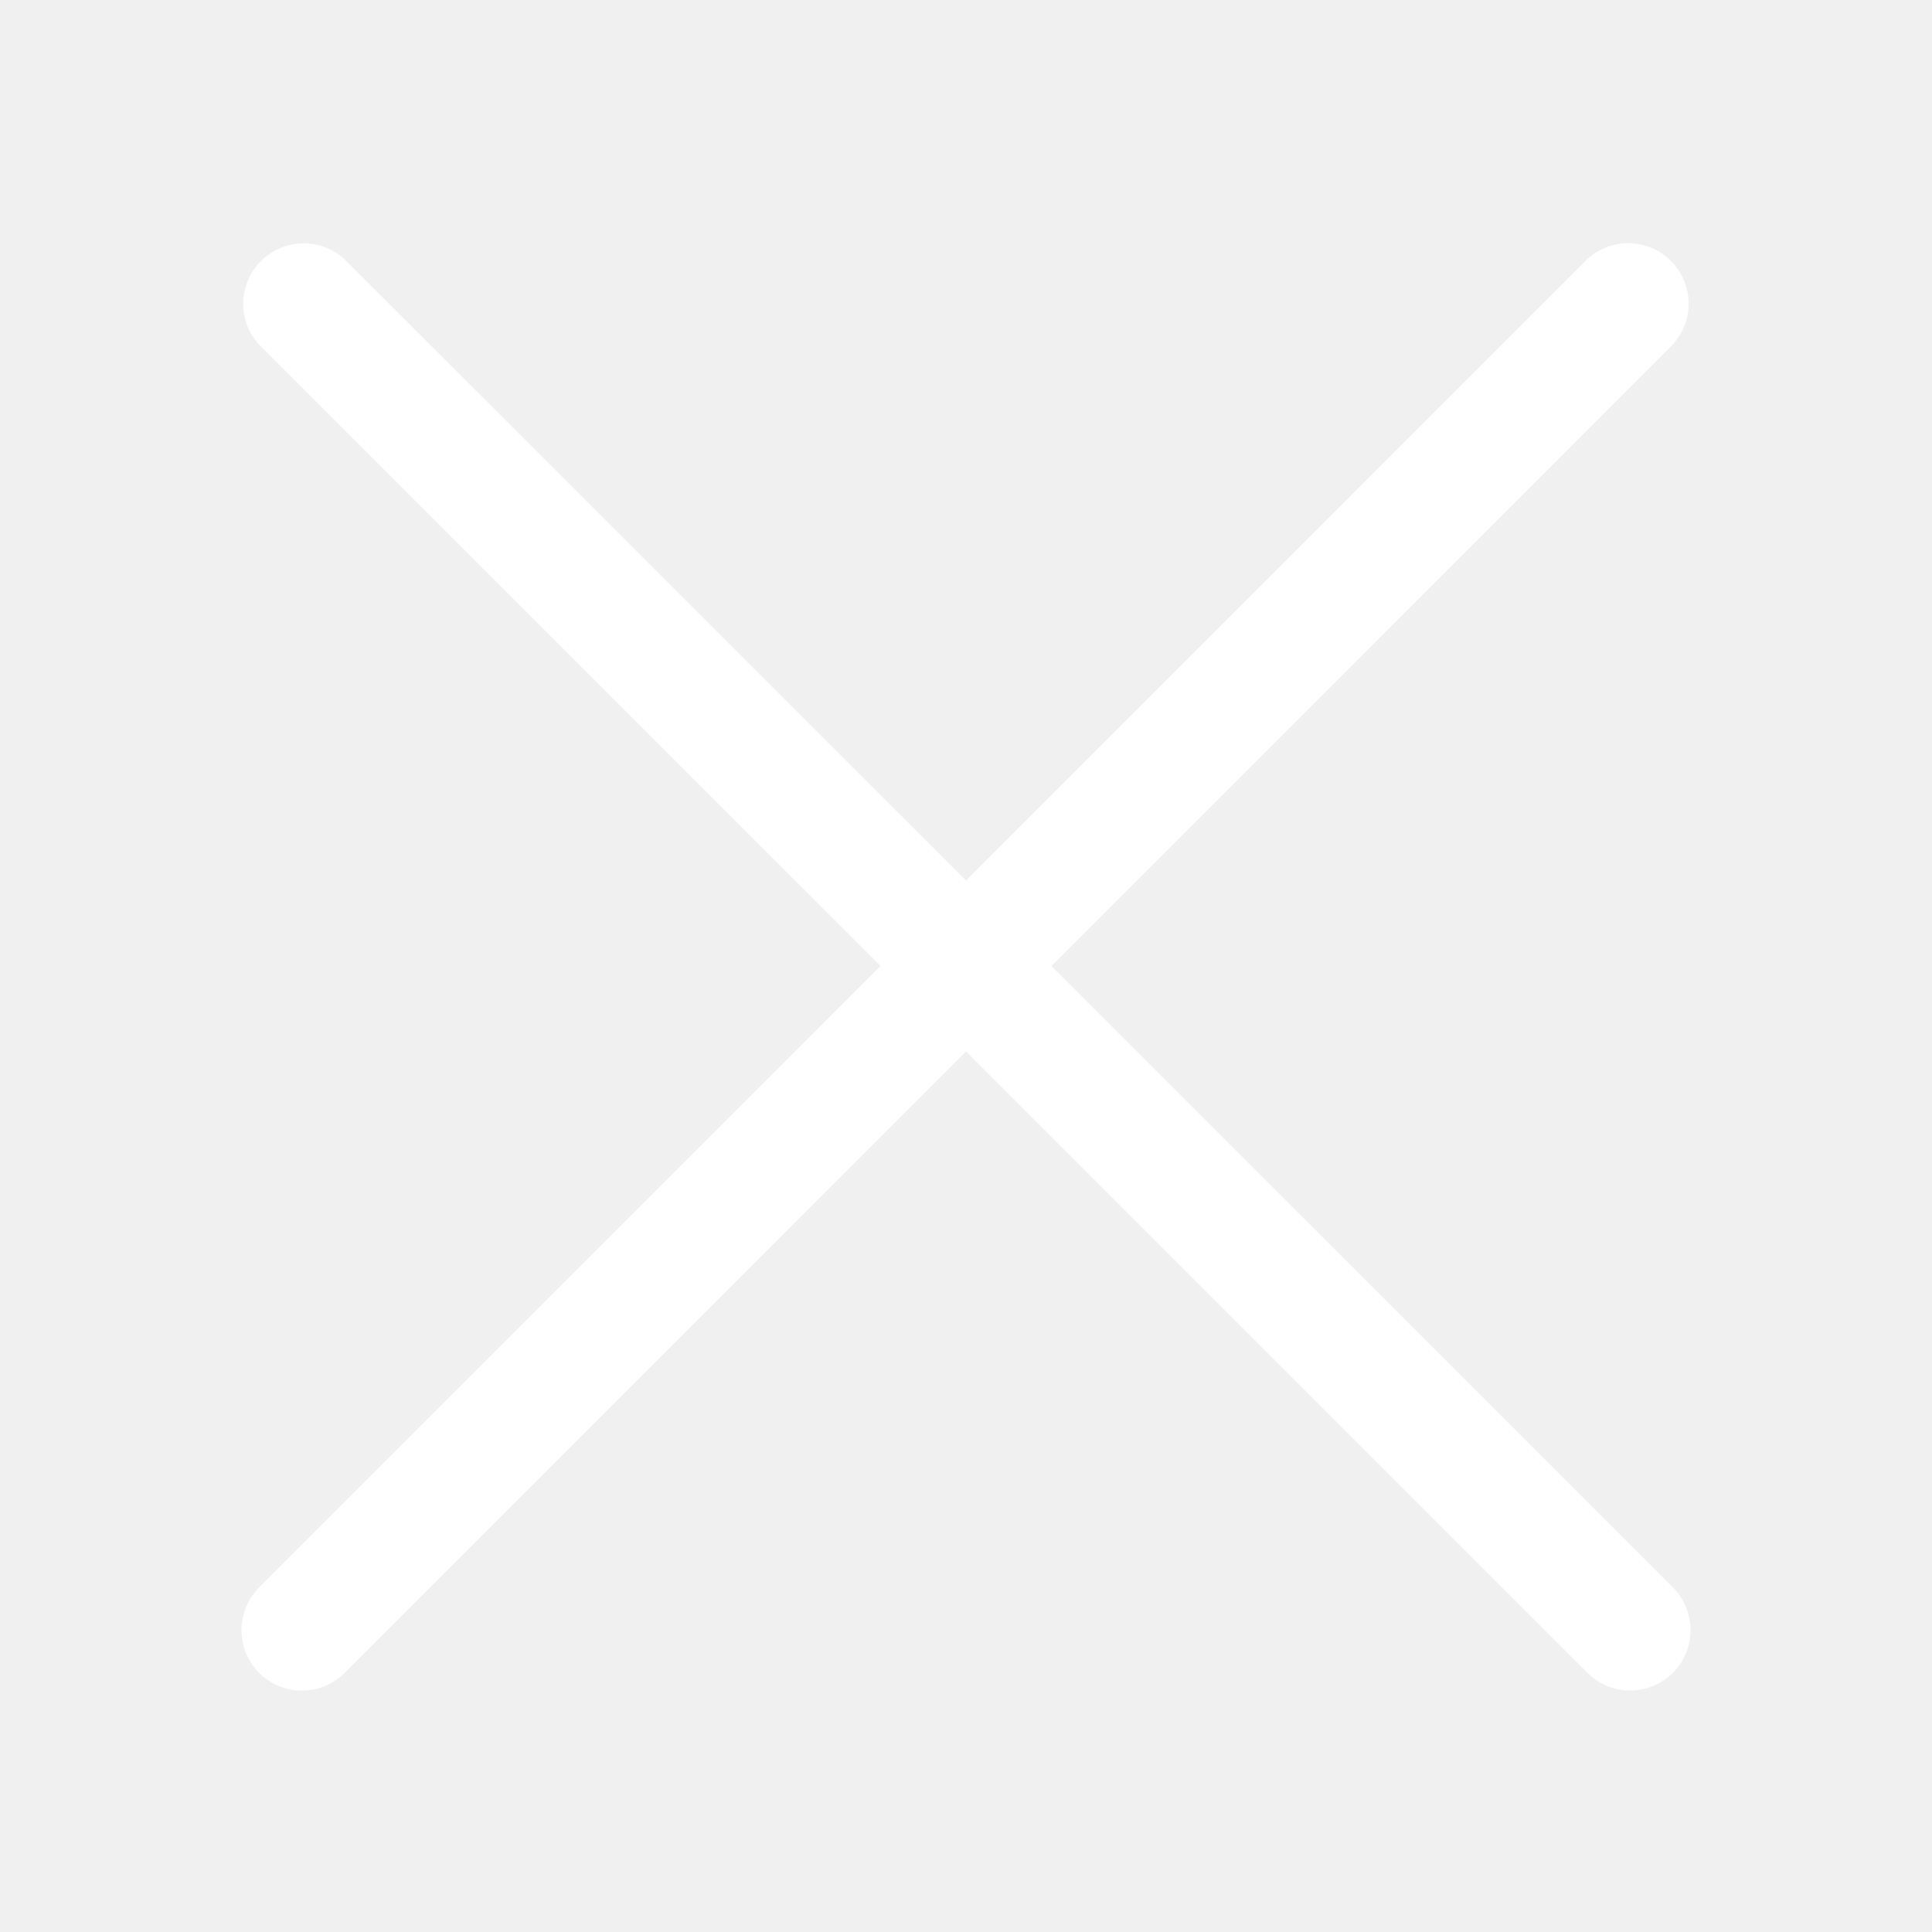
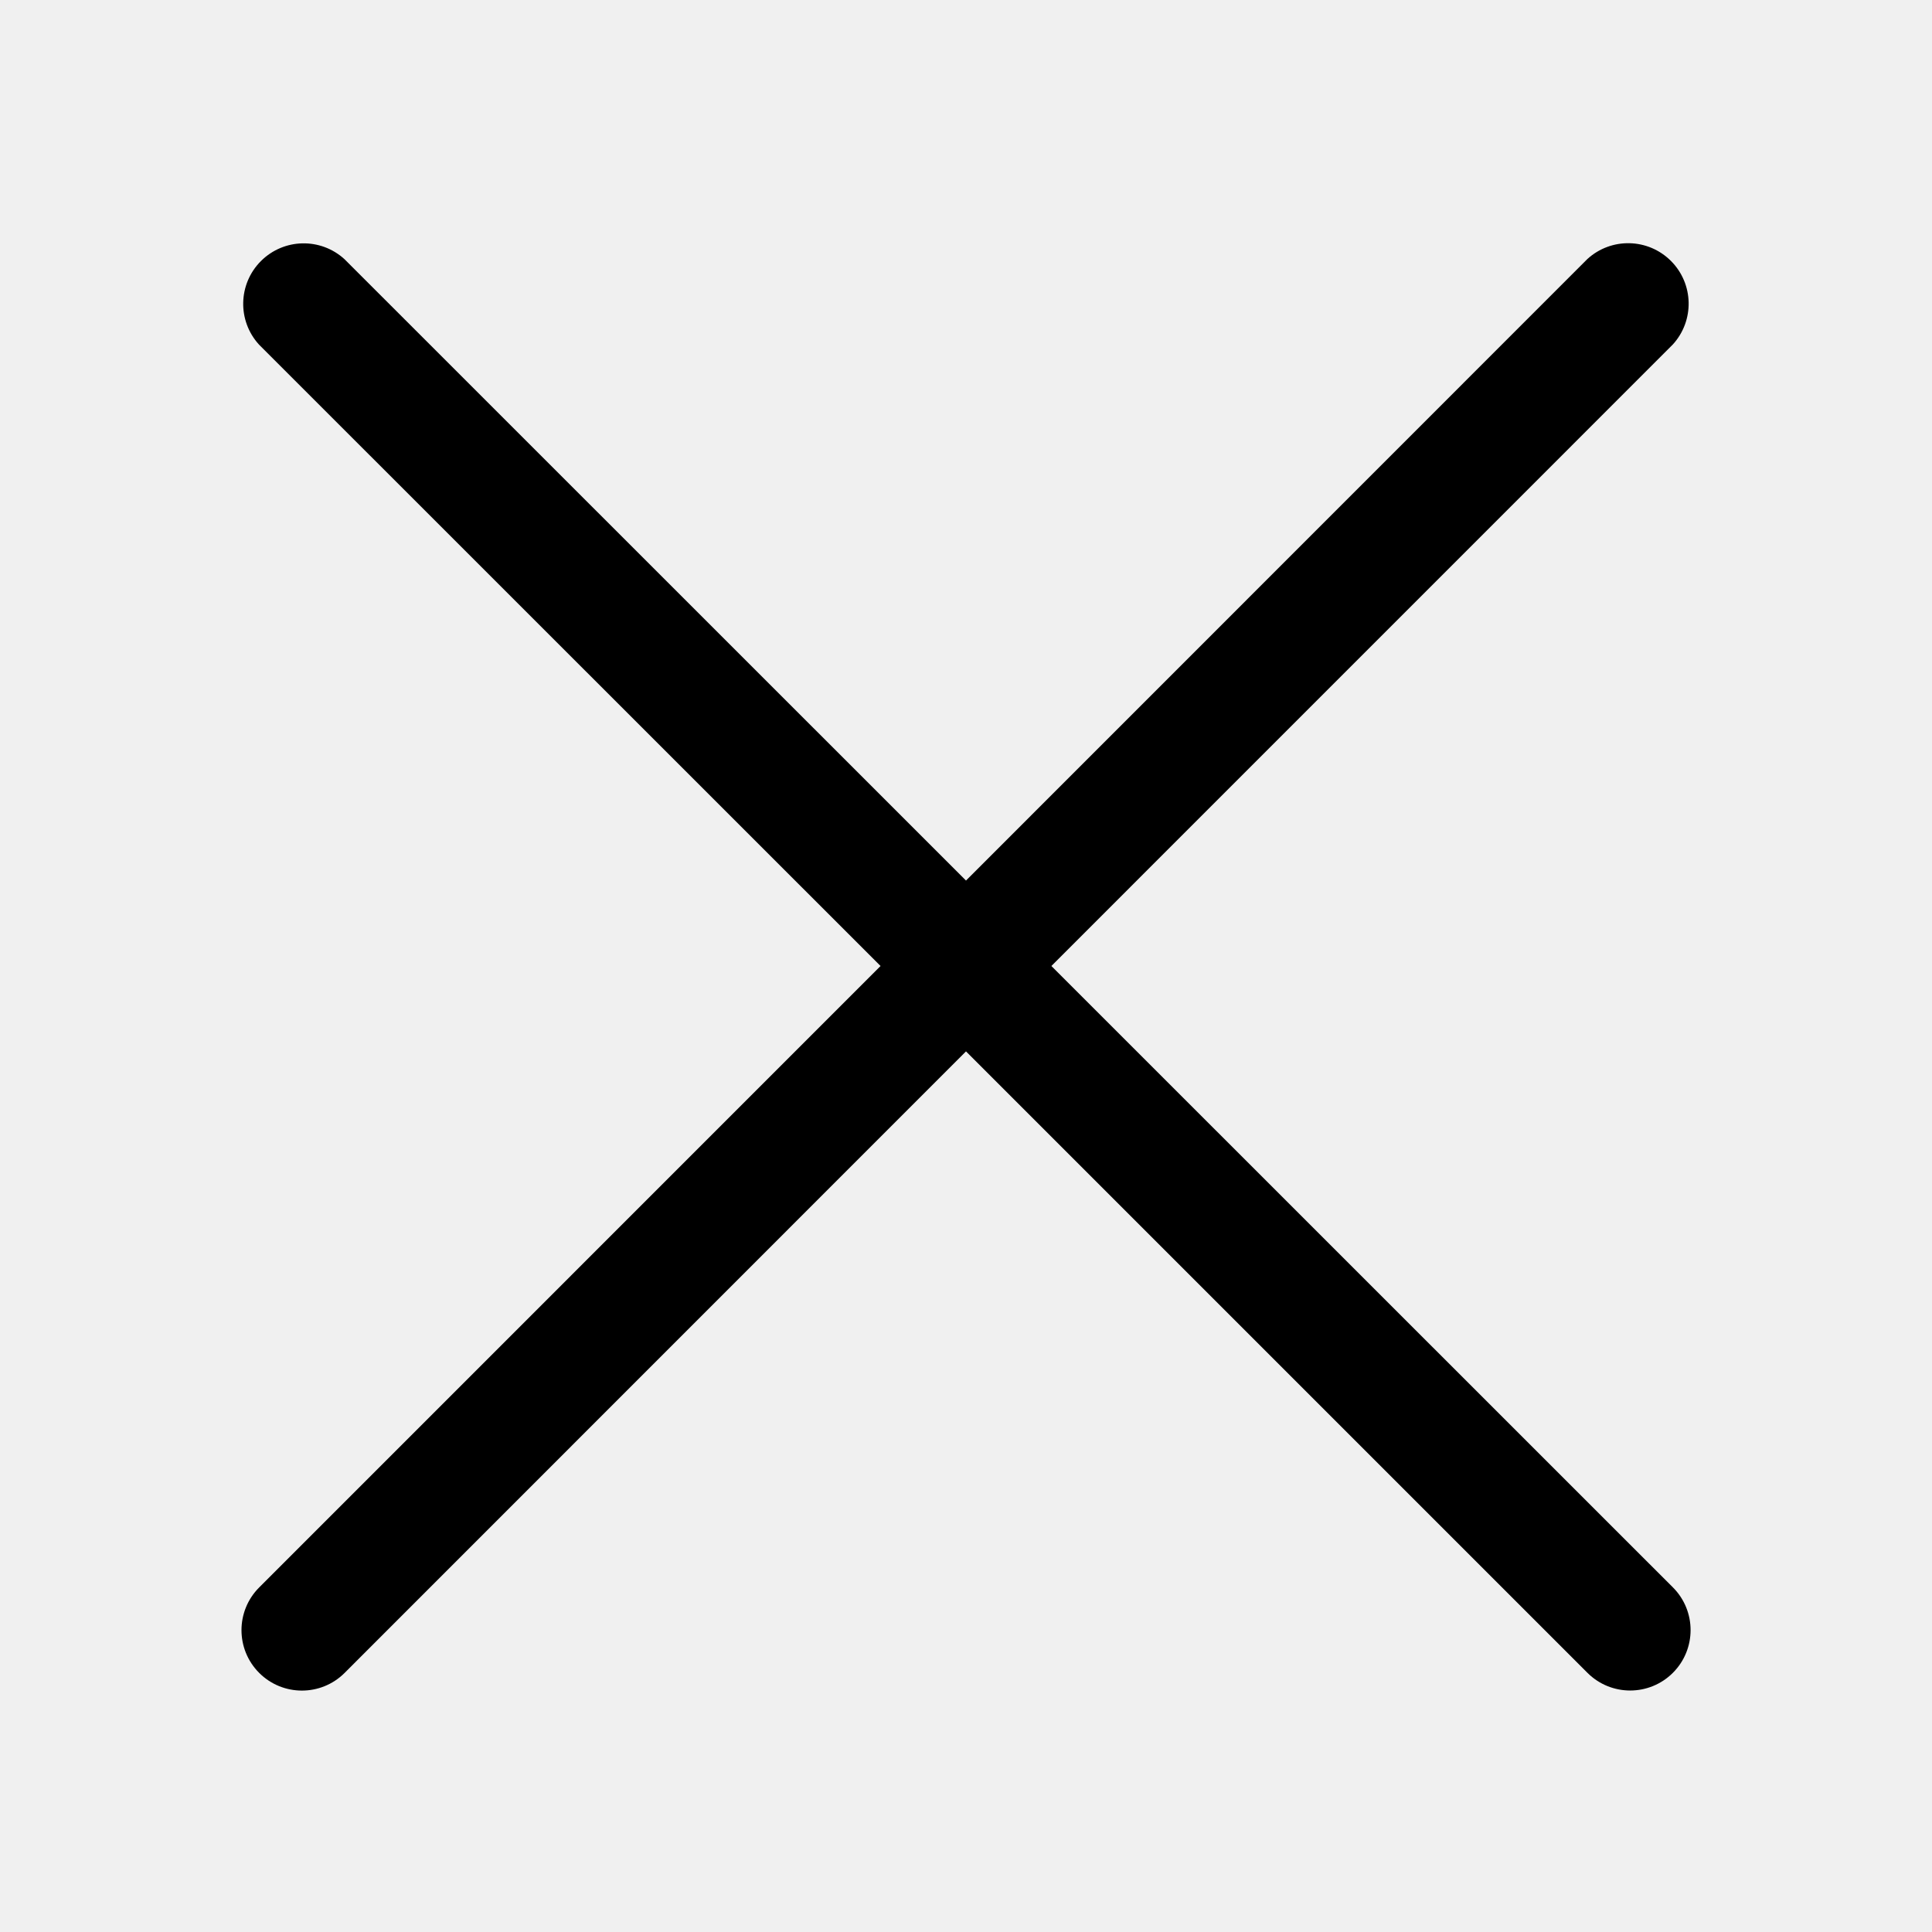
<svg xmlns="http://www.w3.org/2000/svg" width="26" height="26" fill="none">
-   <path d="M3.486 4.638a.814.814 0 011.15-1.15L13 11.85l8.362-8.364a.814.814 0 011.15 1.15L14.149 13l8.364 8.362a.812.812 0 11-1.15 1.15L13 14.149l-8.362 8.364a.813.813 0 11-1.15-1.15L11.85 13 3.486 4.638z" fill="#fff" />
+   <path d="M3.486 4.638a.814.814 0 011.15-1.15L13 11.85l8.362-8.364a.814.814 0 011.15 1.15L14.149 13l8.364 8.362a.812.812 0 11-1.15 1.15L13 14.149l-8.362 8.364a.813.813 0 11-1.15-1.15L11.85 13 3.486 4.638z" fill="currentColor" />
</svg>
